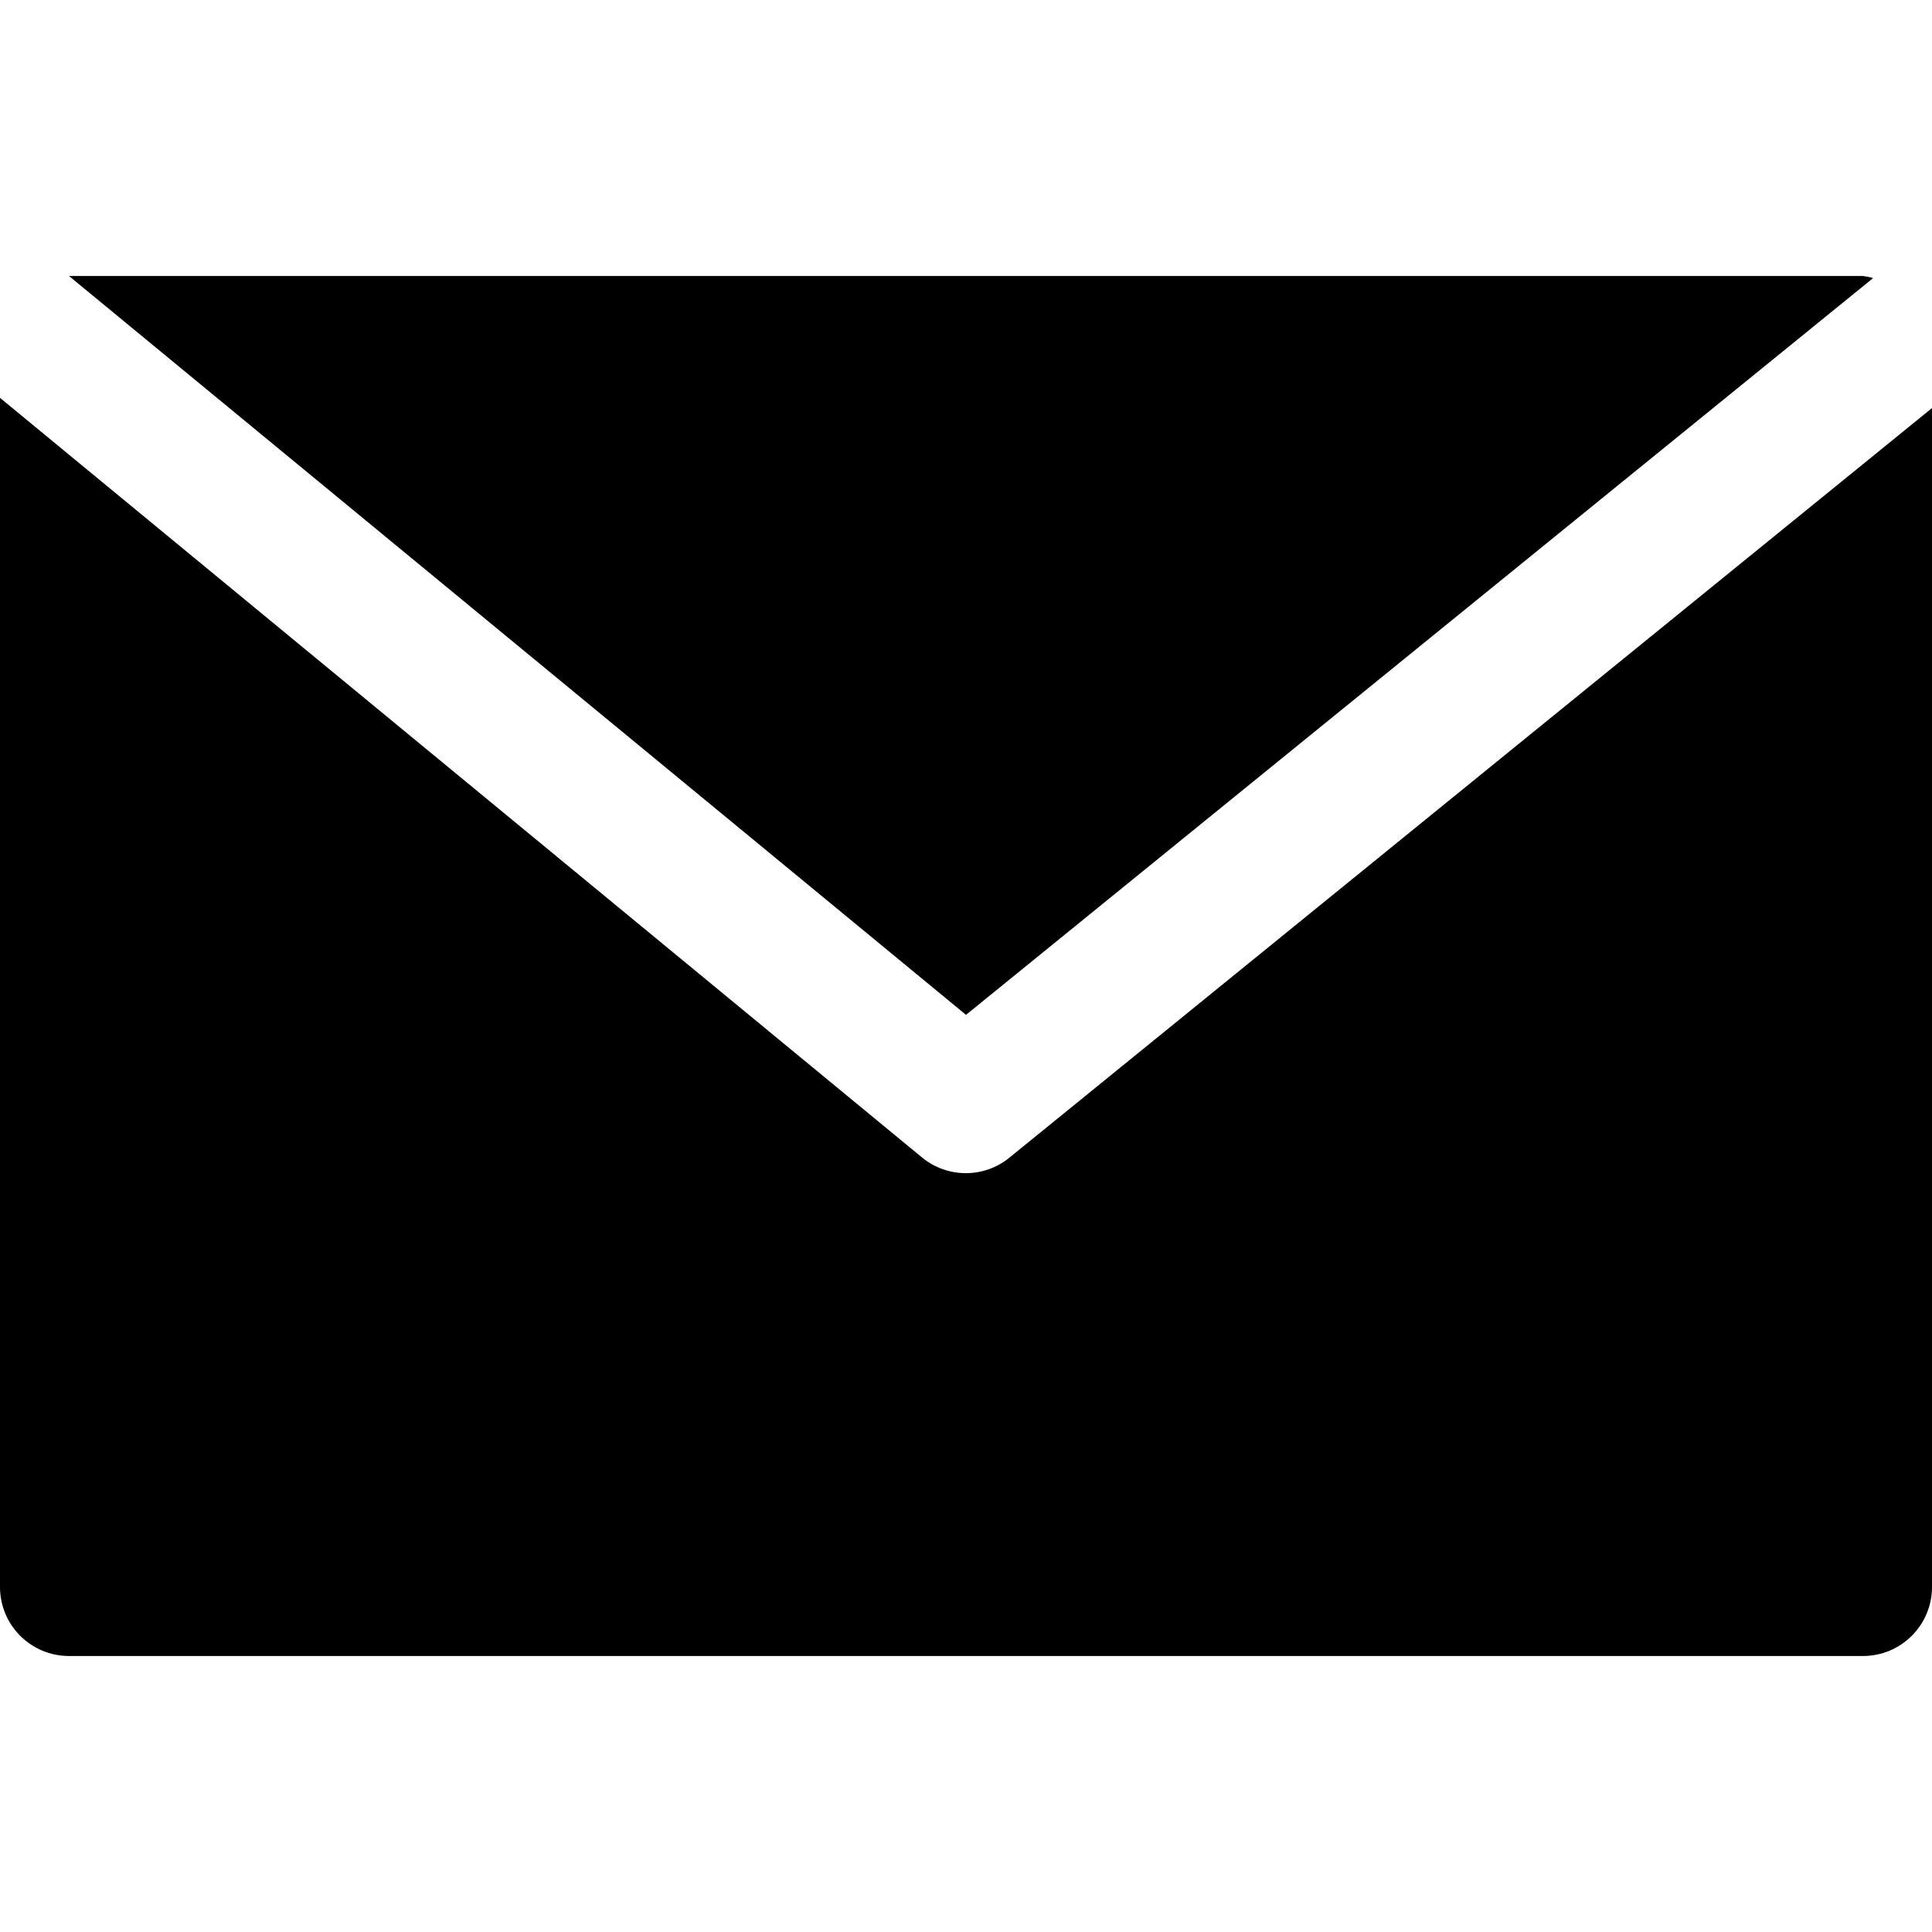
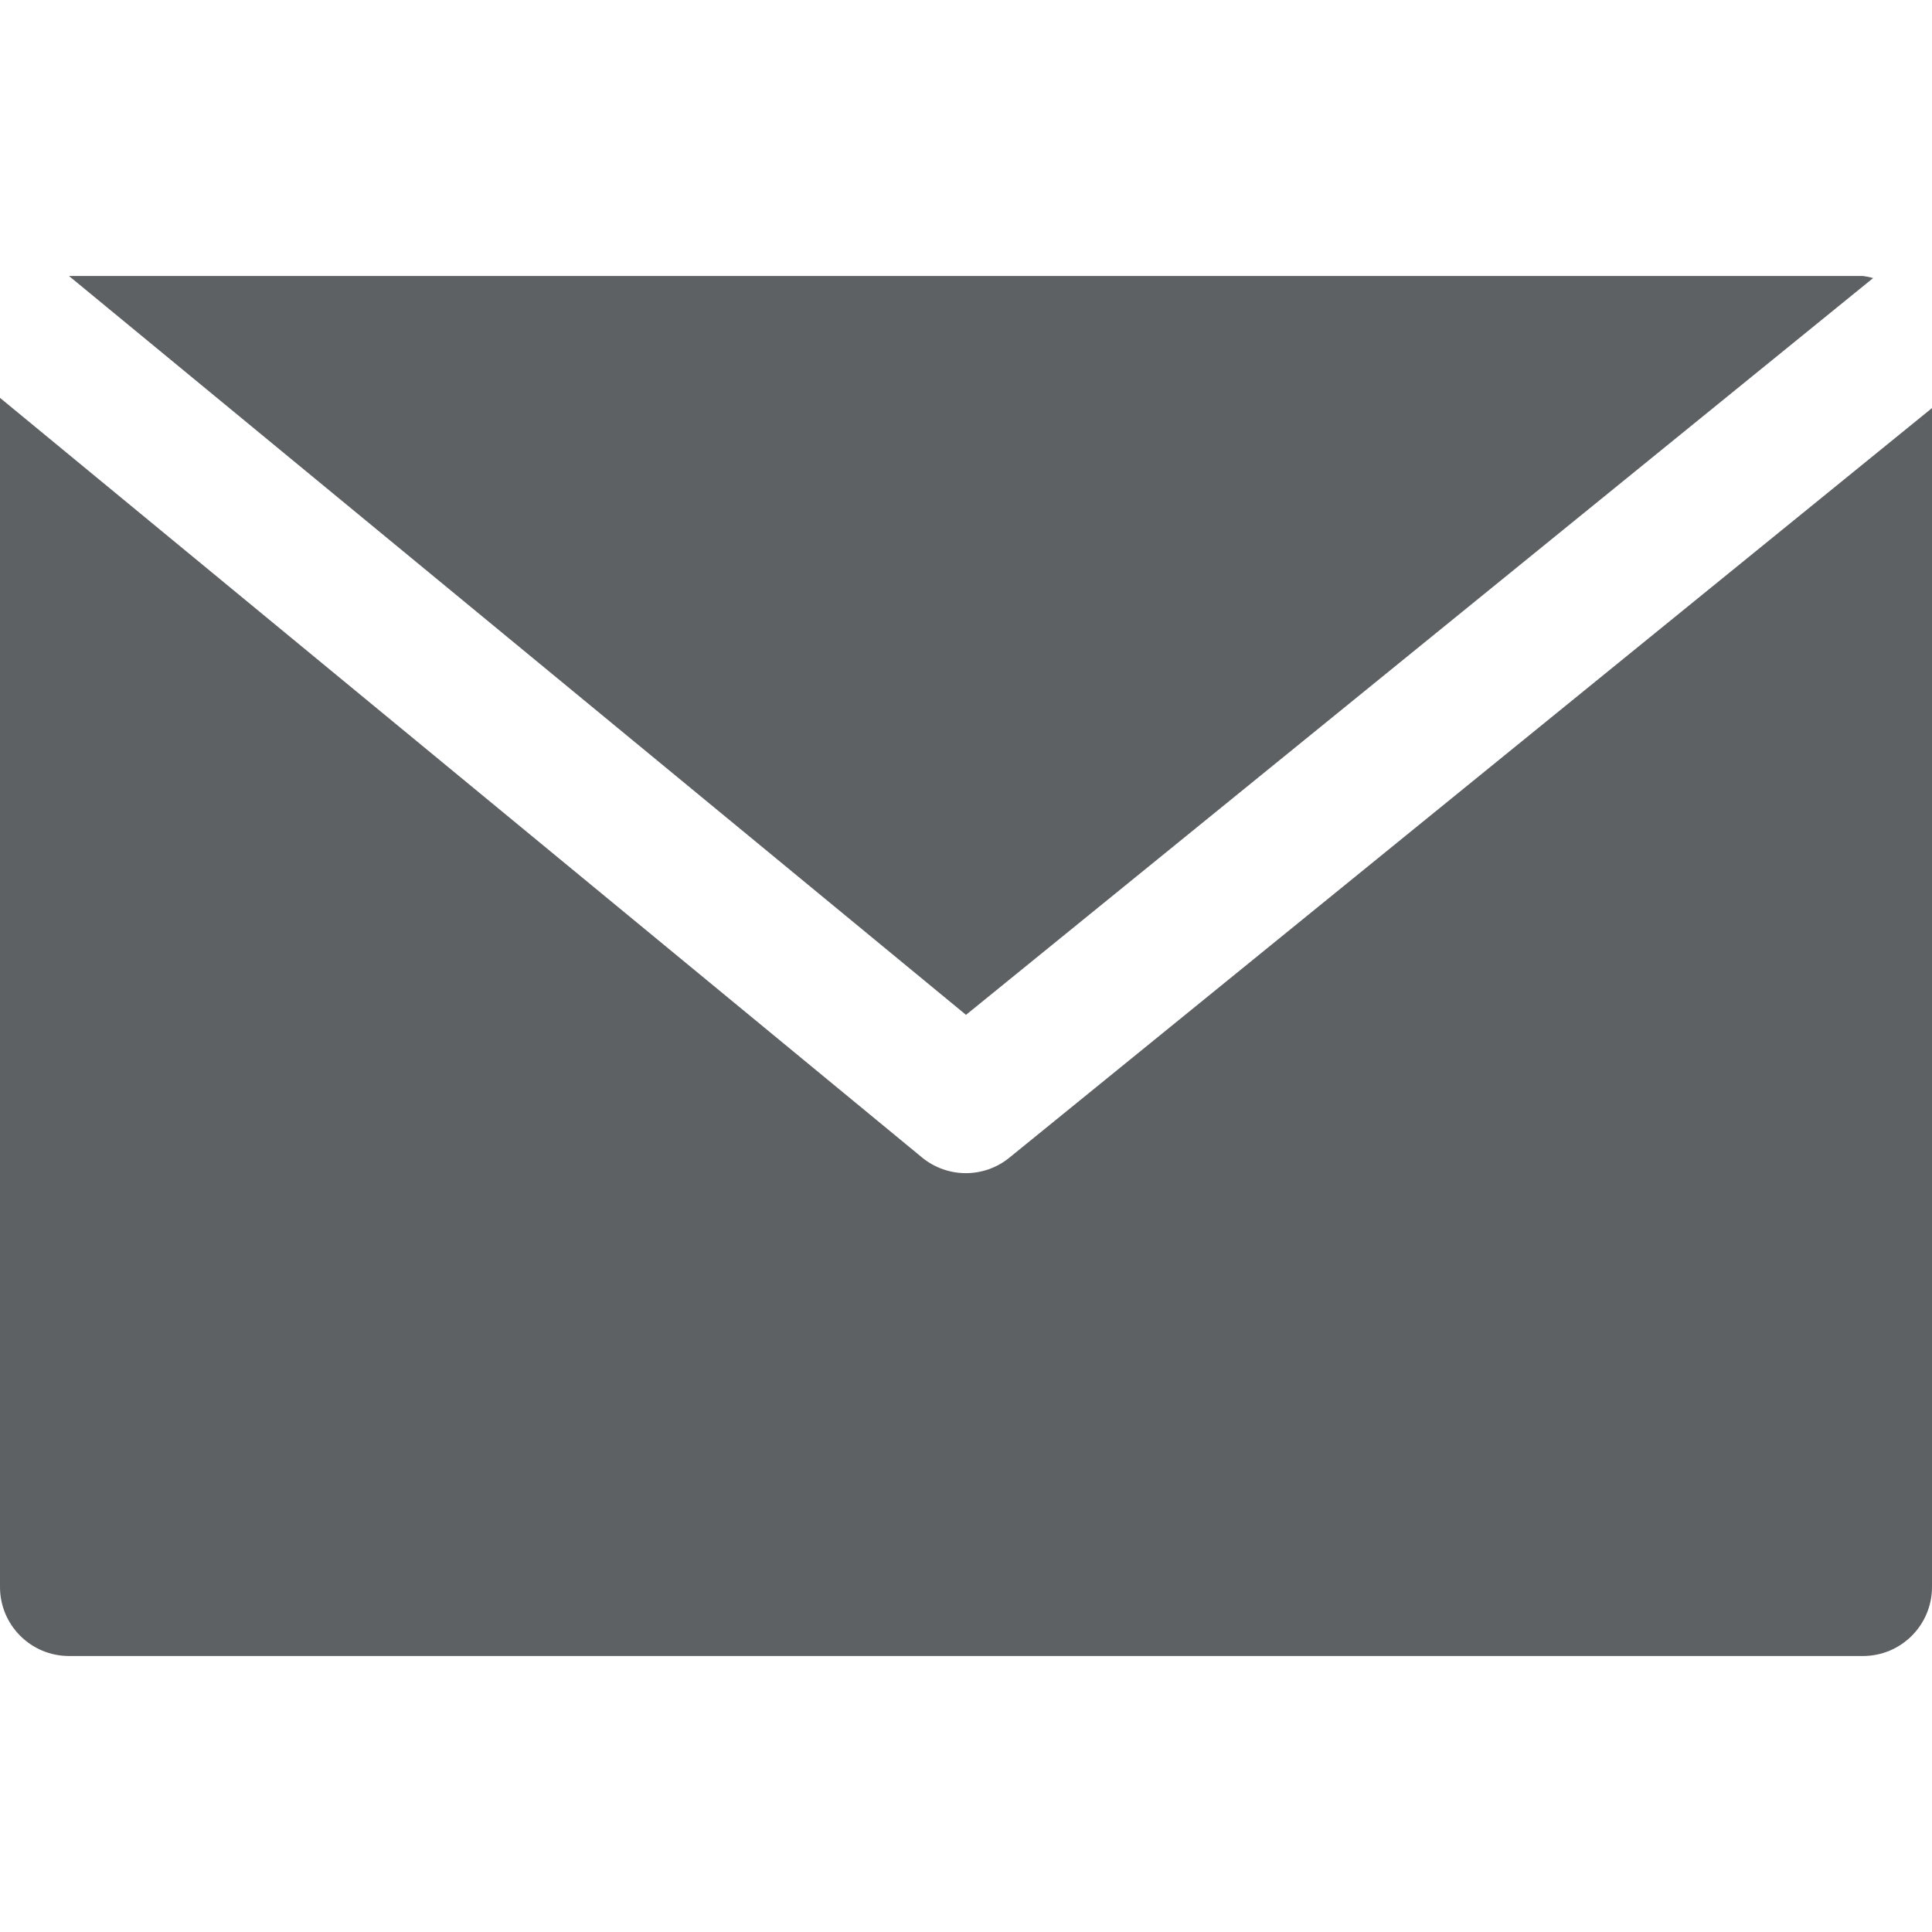
<svg xmlns="http://www.w3.org/2000/svg" version="1.1" id="Capa_1" x="0px" y="0px" viewBox="0 0 477.867 477.867" style="enable-background:new 0 0 477.867 477.867;" xml:space="preserve">
  <g>
    <g>
-       <path d="M460.8,68.267H17.067l221.867,182.75L463.309,68.779C462.488,68.539,461.649,68.368,460.8,68.267z" />
+       <path fill="#5d6163" d="M460.8,68.267H17.067l221.867,182.75L463.309,68.779C462.488,68.539,461.649,68.368,460.8,68.267z" />
    </g>
  </g>
  <g>
    <g>
-       <path d="M249.702,286.31c-6.288,5.149-15.335,5.149-21.623,0L0,98.406v294.127c0,9.426,7.641,17.067,17.067,17.067H460.8    c9.426,0,17.067-7.641,17.067-17.067V100.932L249.702,286.31z" />
+       <path fill="#5d6163" d="M249.702,286.31c-6.288,5.149-15.335,5.149-21.623,0L0,98.406v294.127c0,9.426,7.641,17.067,17.067,17.067H460.8    c9.426,0,17.067-7.641,17.067-17.067V100.932L249.702,286.31z" />
    </g>
  </g>
  <g>
</g>
  <g>
</g>
  <g>
</g>
  <g>
</g>
  <g>
</g>
  <g>
</g>
  <g>
</g>
  <g>
</g>
  <g>
</g>
  <g>
</g>
  <g>
</g>
  <g>
</g>
  <g>
</g>
  <g>
</g>
  <g>
</g>
</svg>
